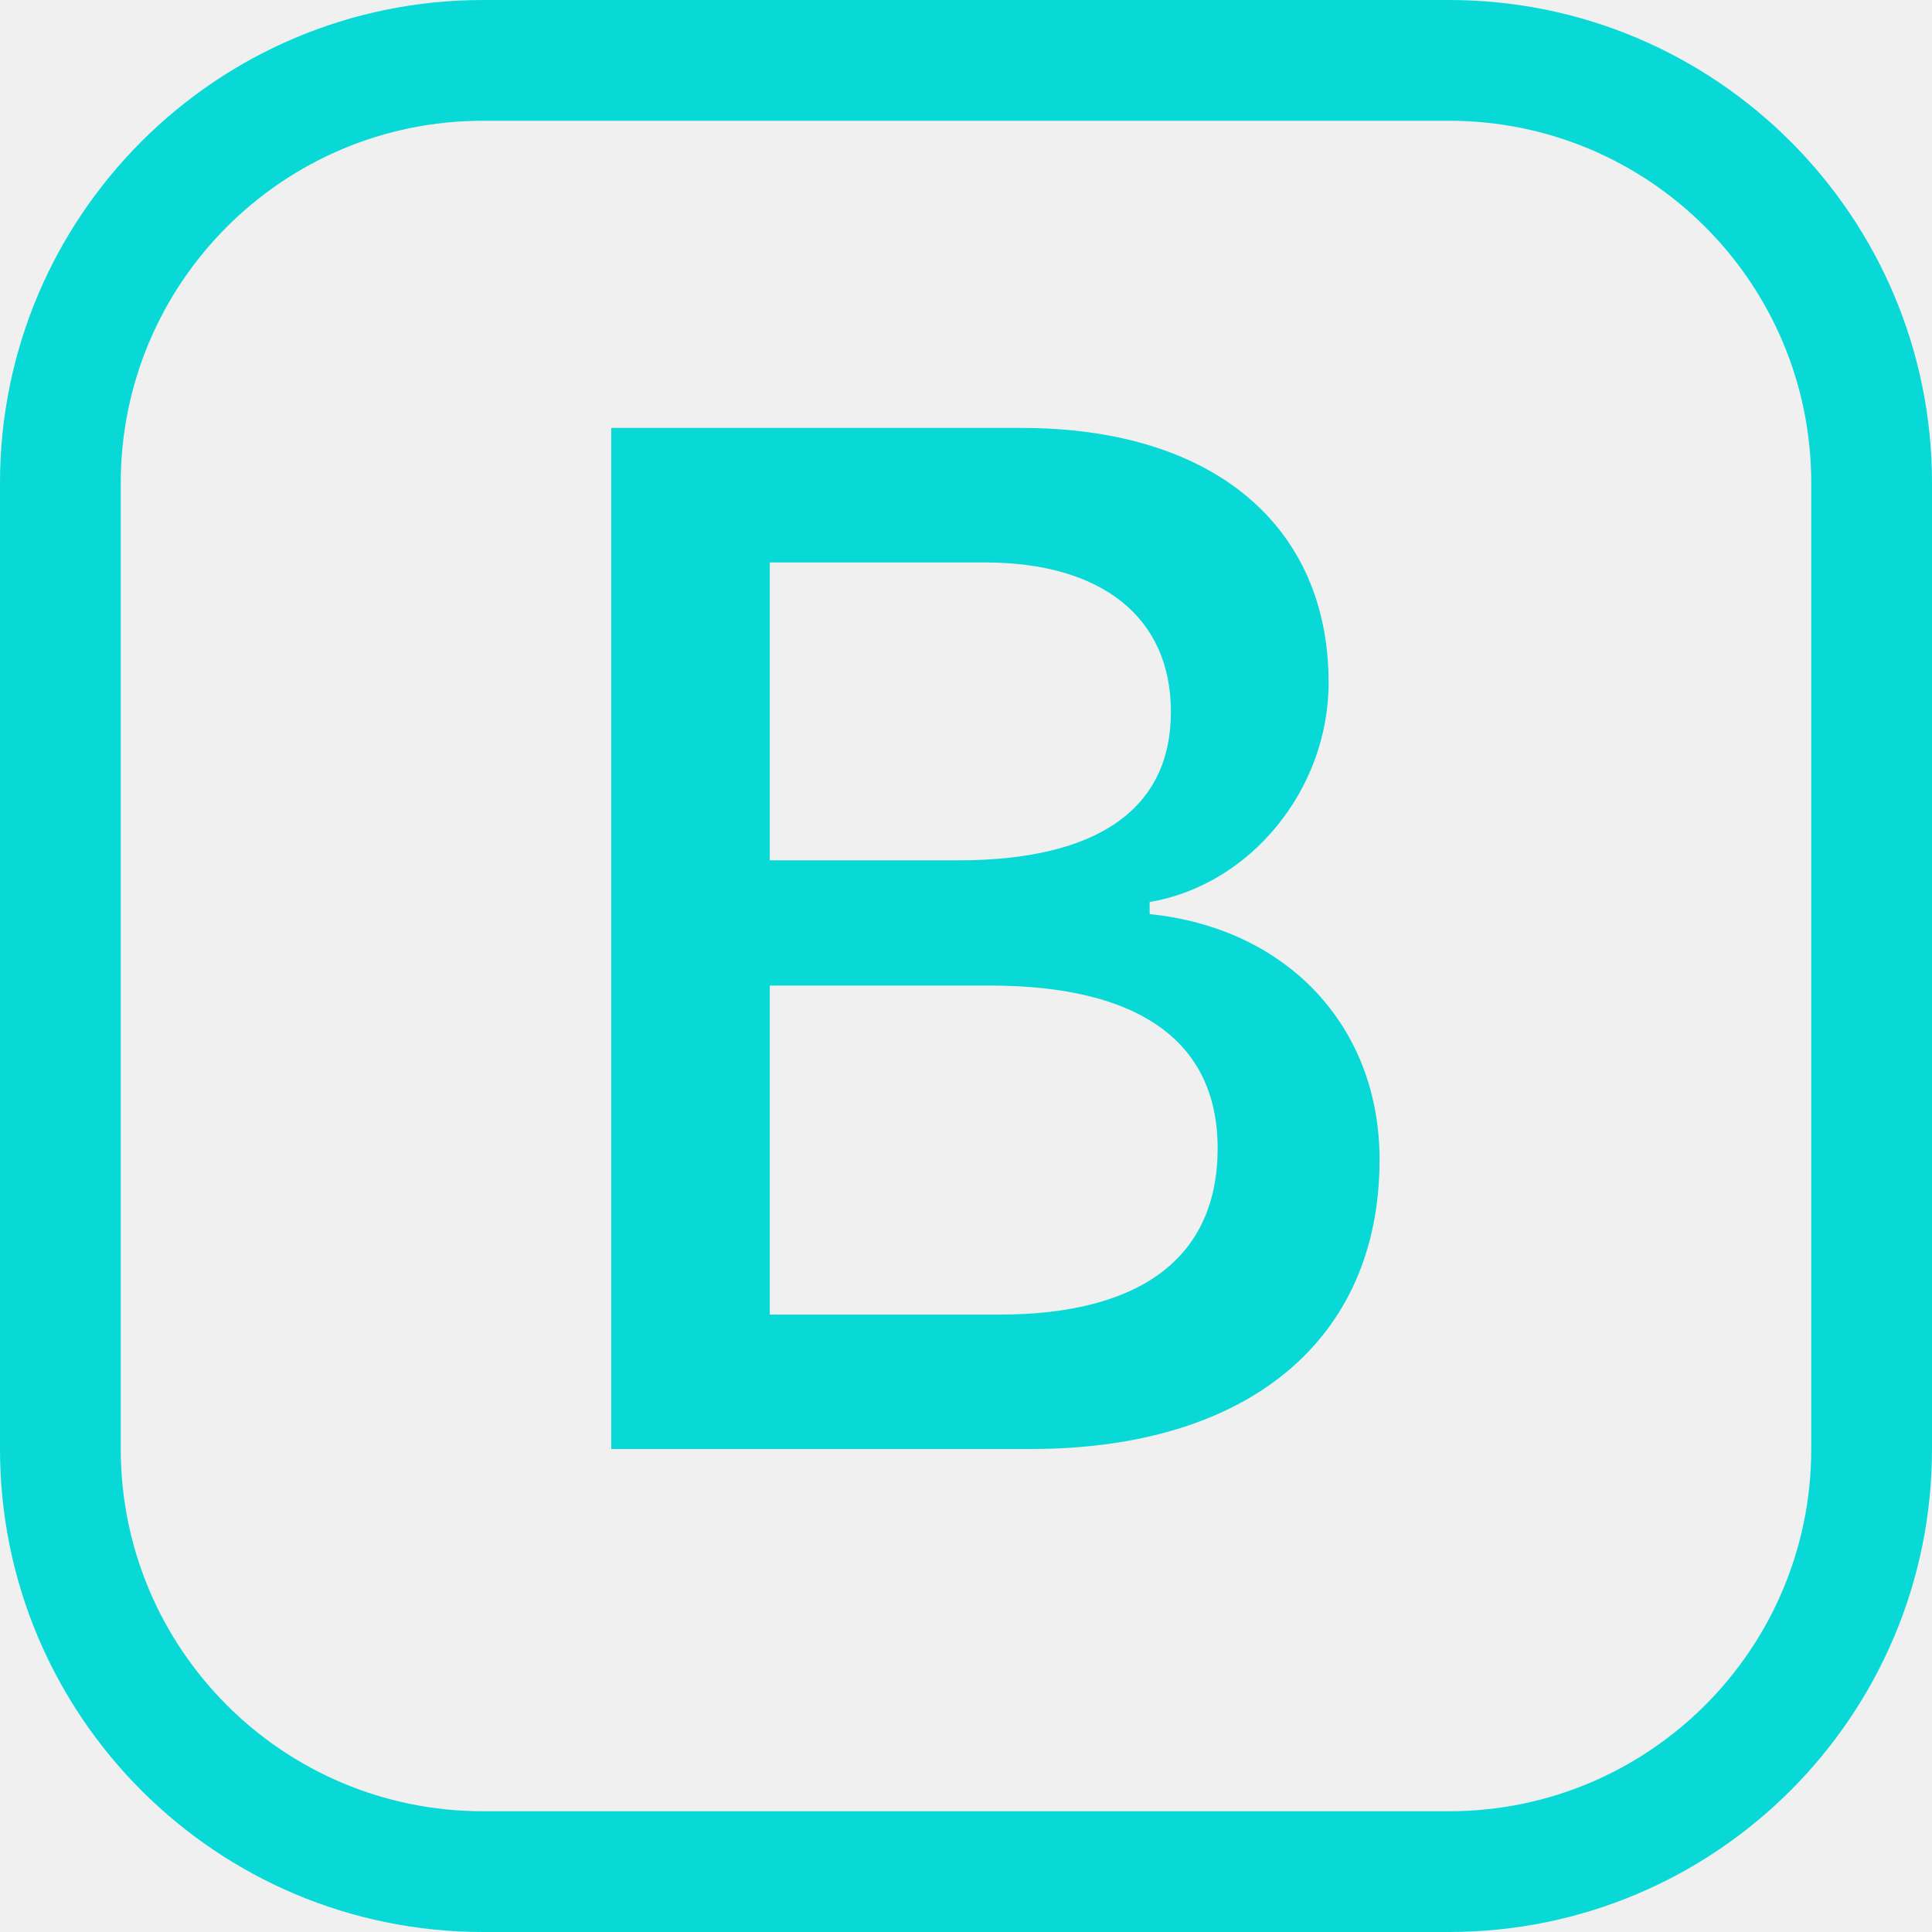
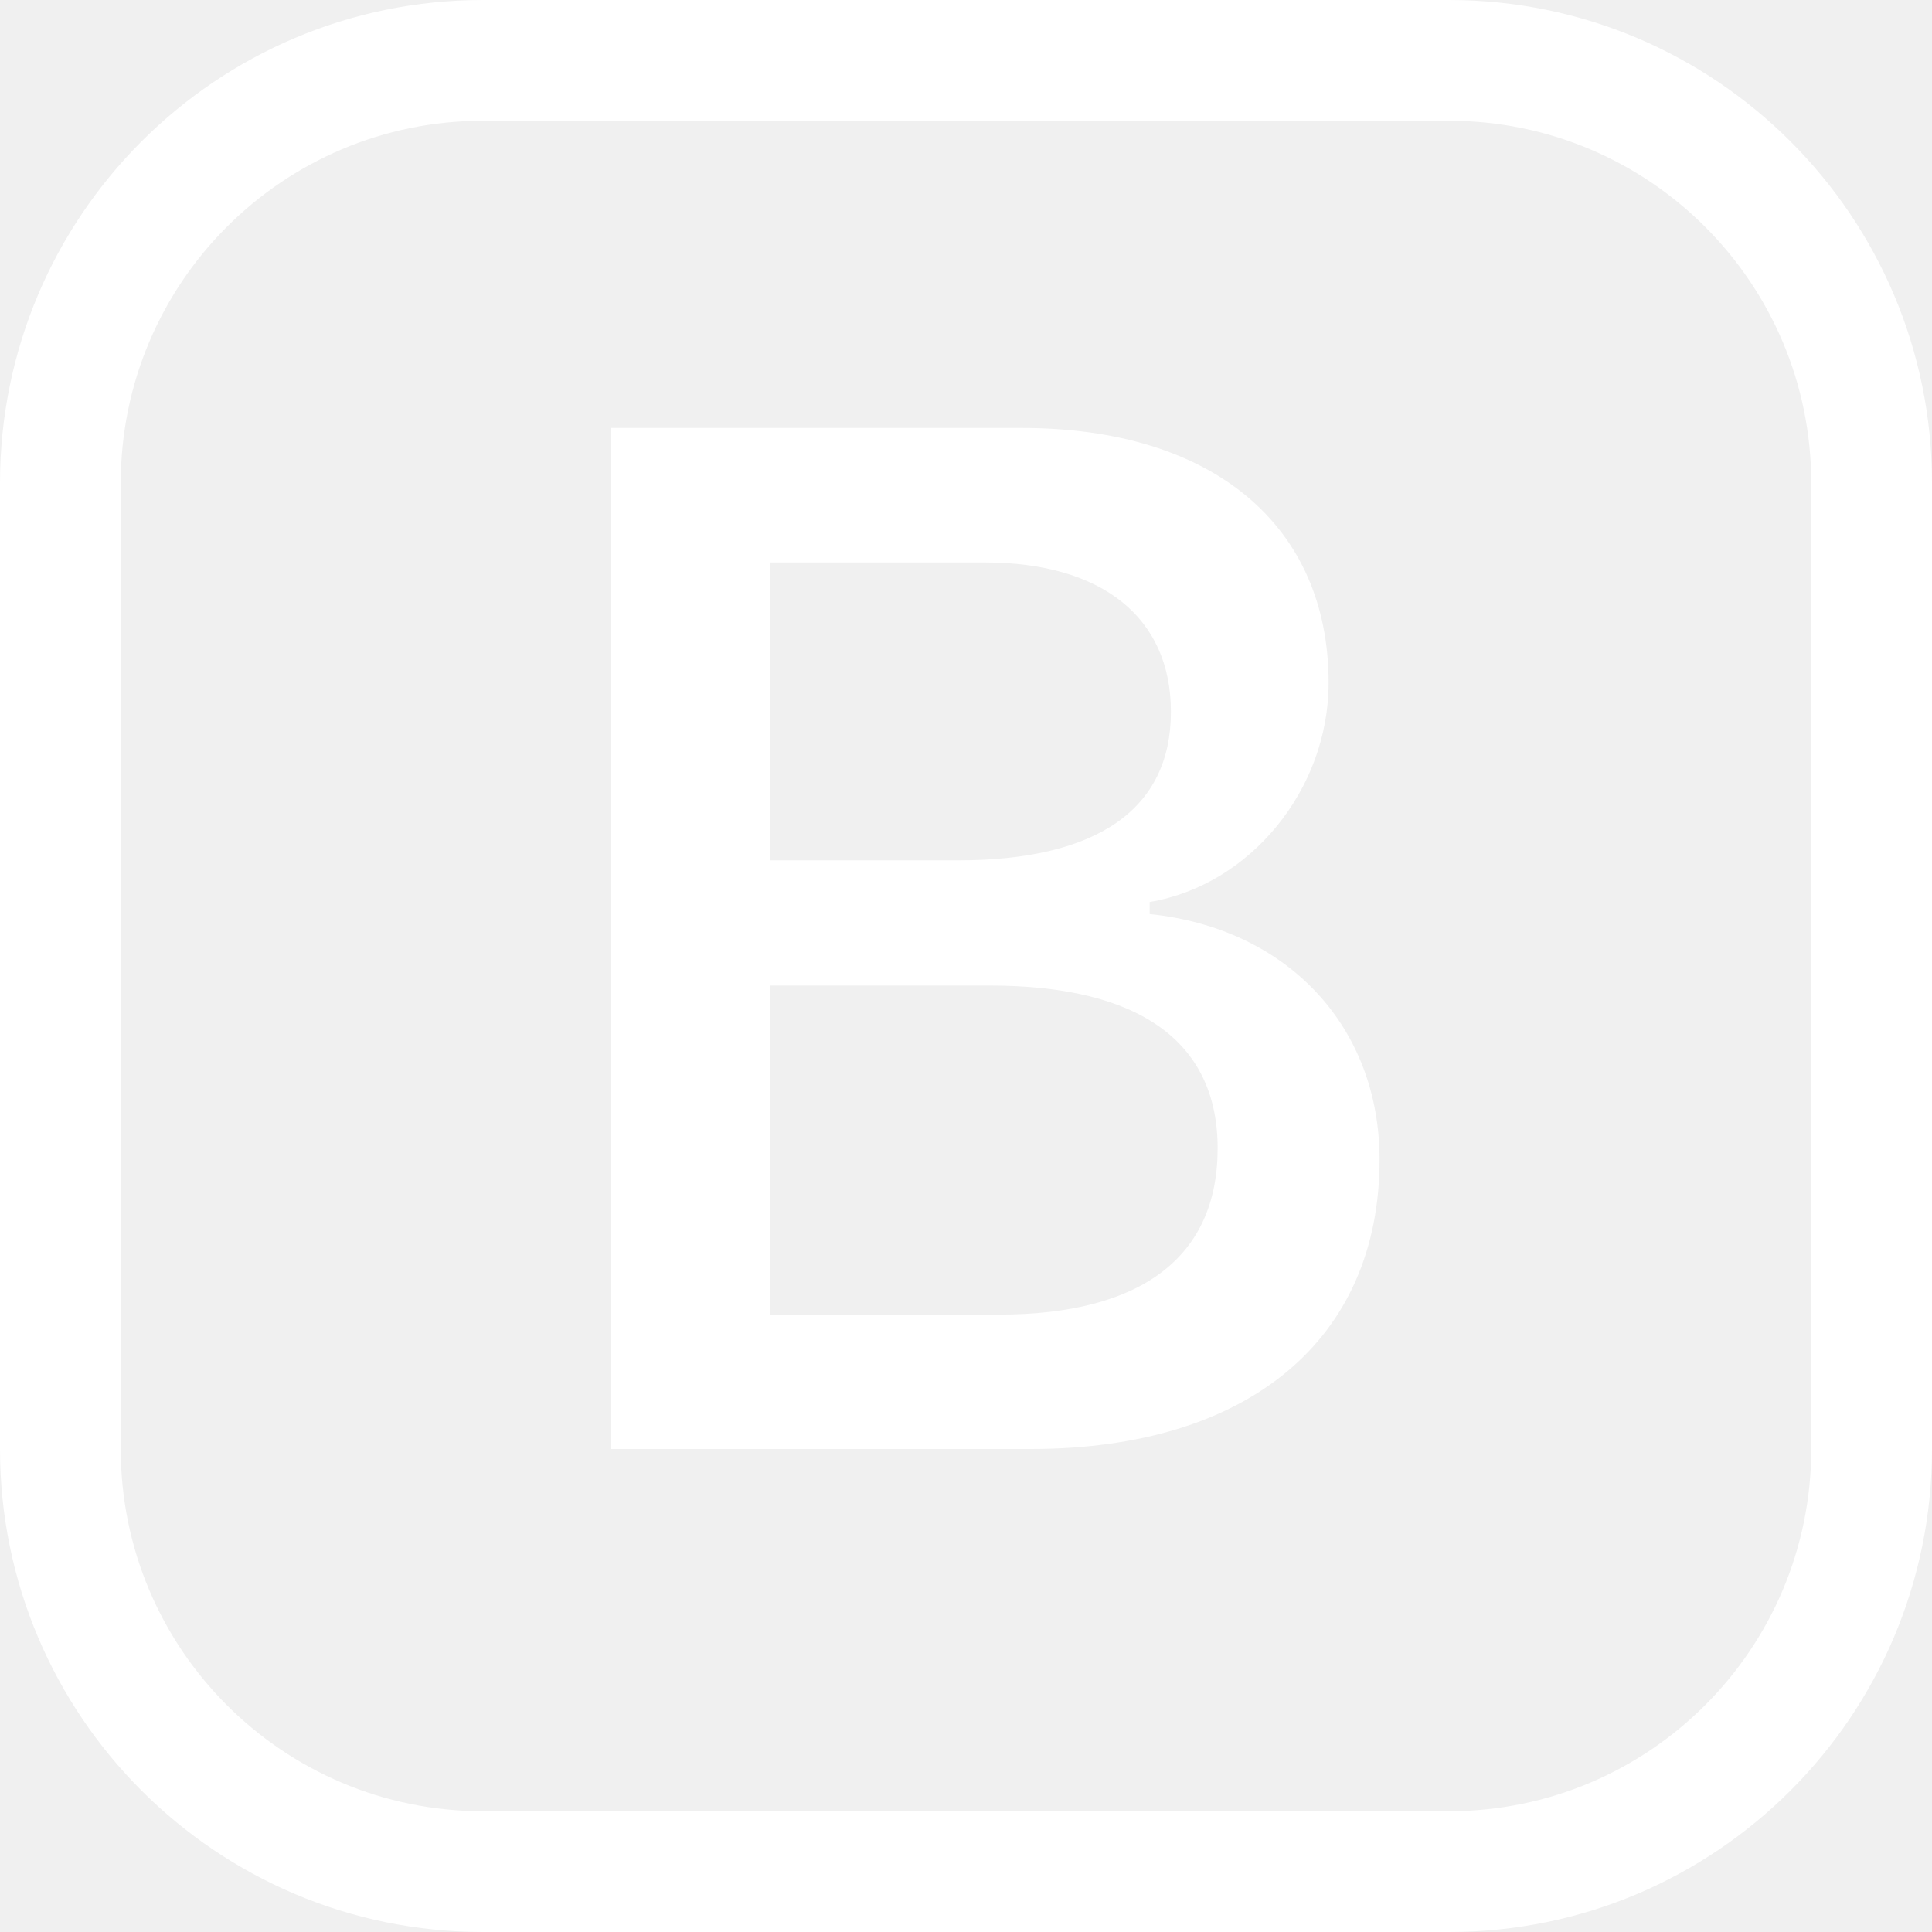
- <svg xmlns="http://www.w3.org/2000/svg" width="16" height="16" fill="#08D9D6" class="bi bi-bootstrap" viewBox="0 0 16 16">
+ <svg xmlns="http://www.w3.org/2000/svg" width="16" height="16" fill="#ffffff" class="bi bi-bootstrap" viewBox="0 0 16 16">
  <path d="M5.062 12h3.475c1.804 0 2.888-.908 2.888-2.396 0-1.102-.761-1.916-1.904-2.034v-.1c.832-.14 1.482-.93 1.482-1.816 0-1.3-.955-2.11-2.542-2.11H5.062V12zm1.313-4.875V4.658h1.78c.973 0 1.542.457 1.542 1.237 0 .802-.604 1.23-1.764 1.23H6.375zm0 3.762V8.162h1.822c1.236 0 1.887.463 1.887 1.348 0 .896-.627 1.377-1.811 1.377H6.375z" />
  <path d="M0 4a4 4 0 0 1 4-4h8a4 4 0 0 1 4 4v8a4 4 0 0 1-4 4H4a4 4 0 0 1-4-4V4zm4-3a3 3 0 0 0-3 3v8a3 3 0 0 0 3 3h8a3 3 0 0 0 3-3V4a3 3 0 0 0-3-3H4z" />
</svg>
